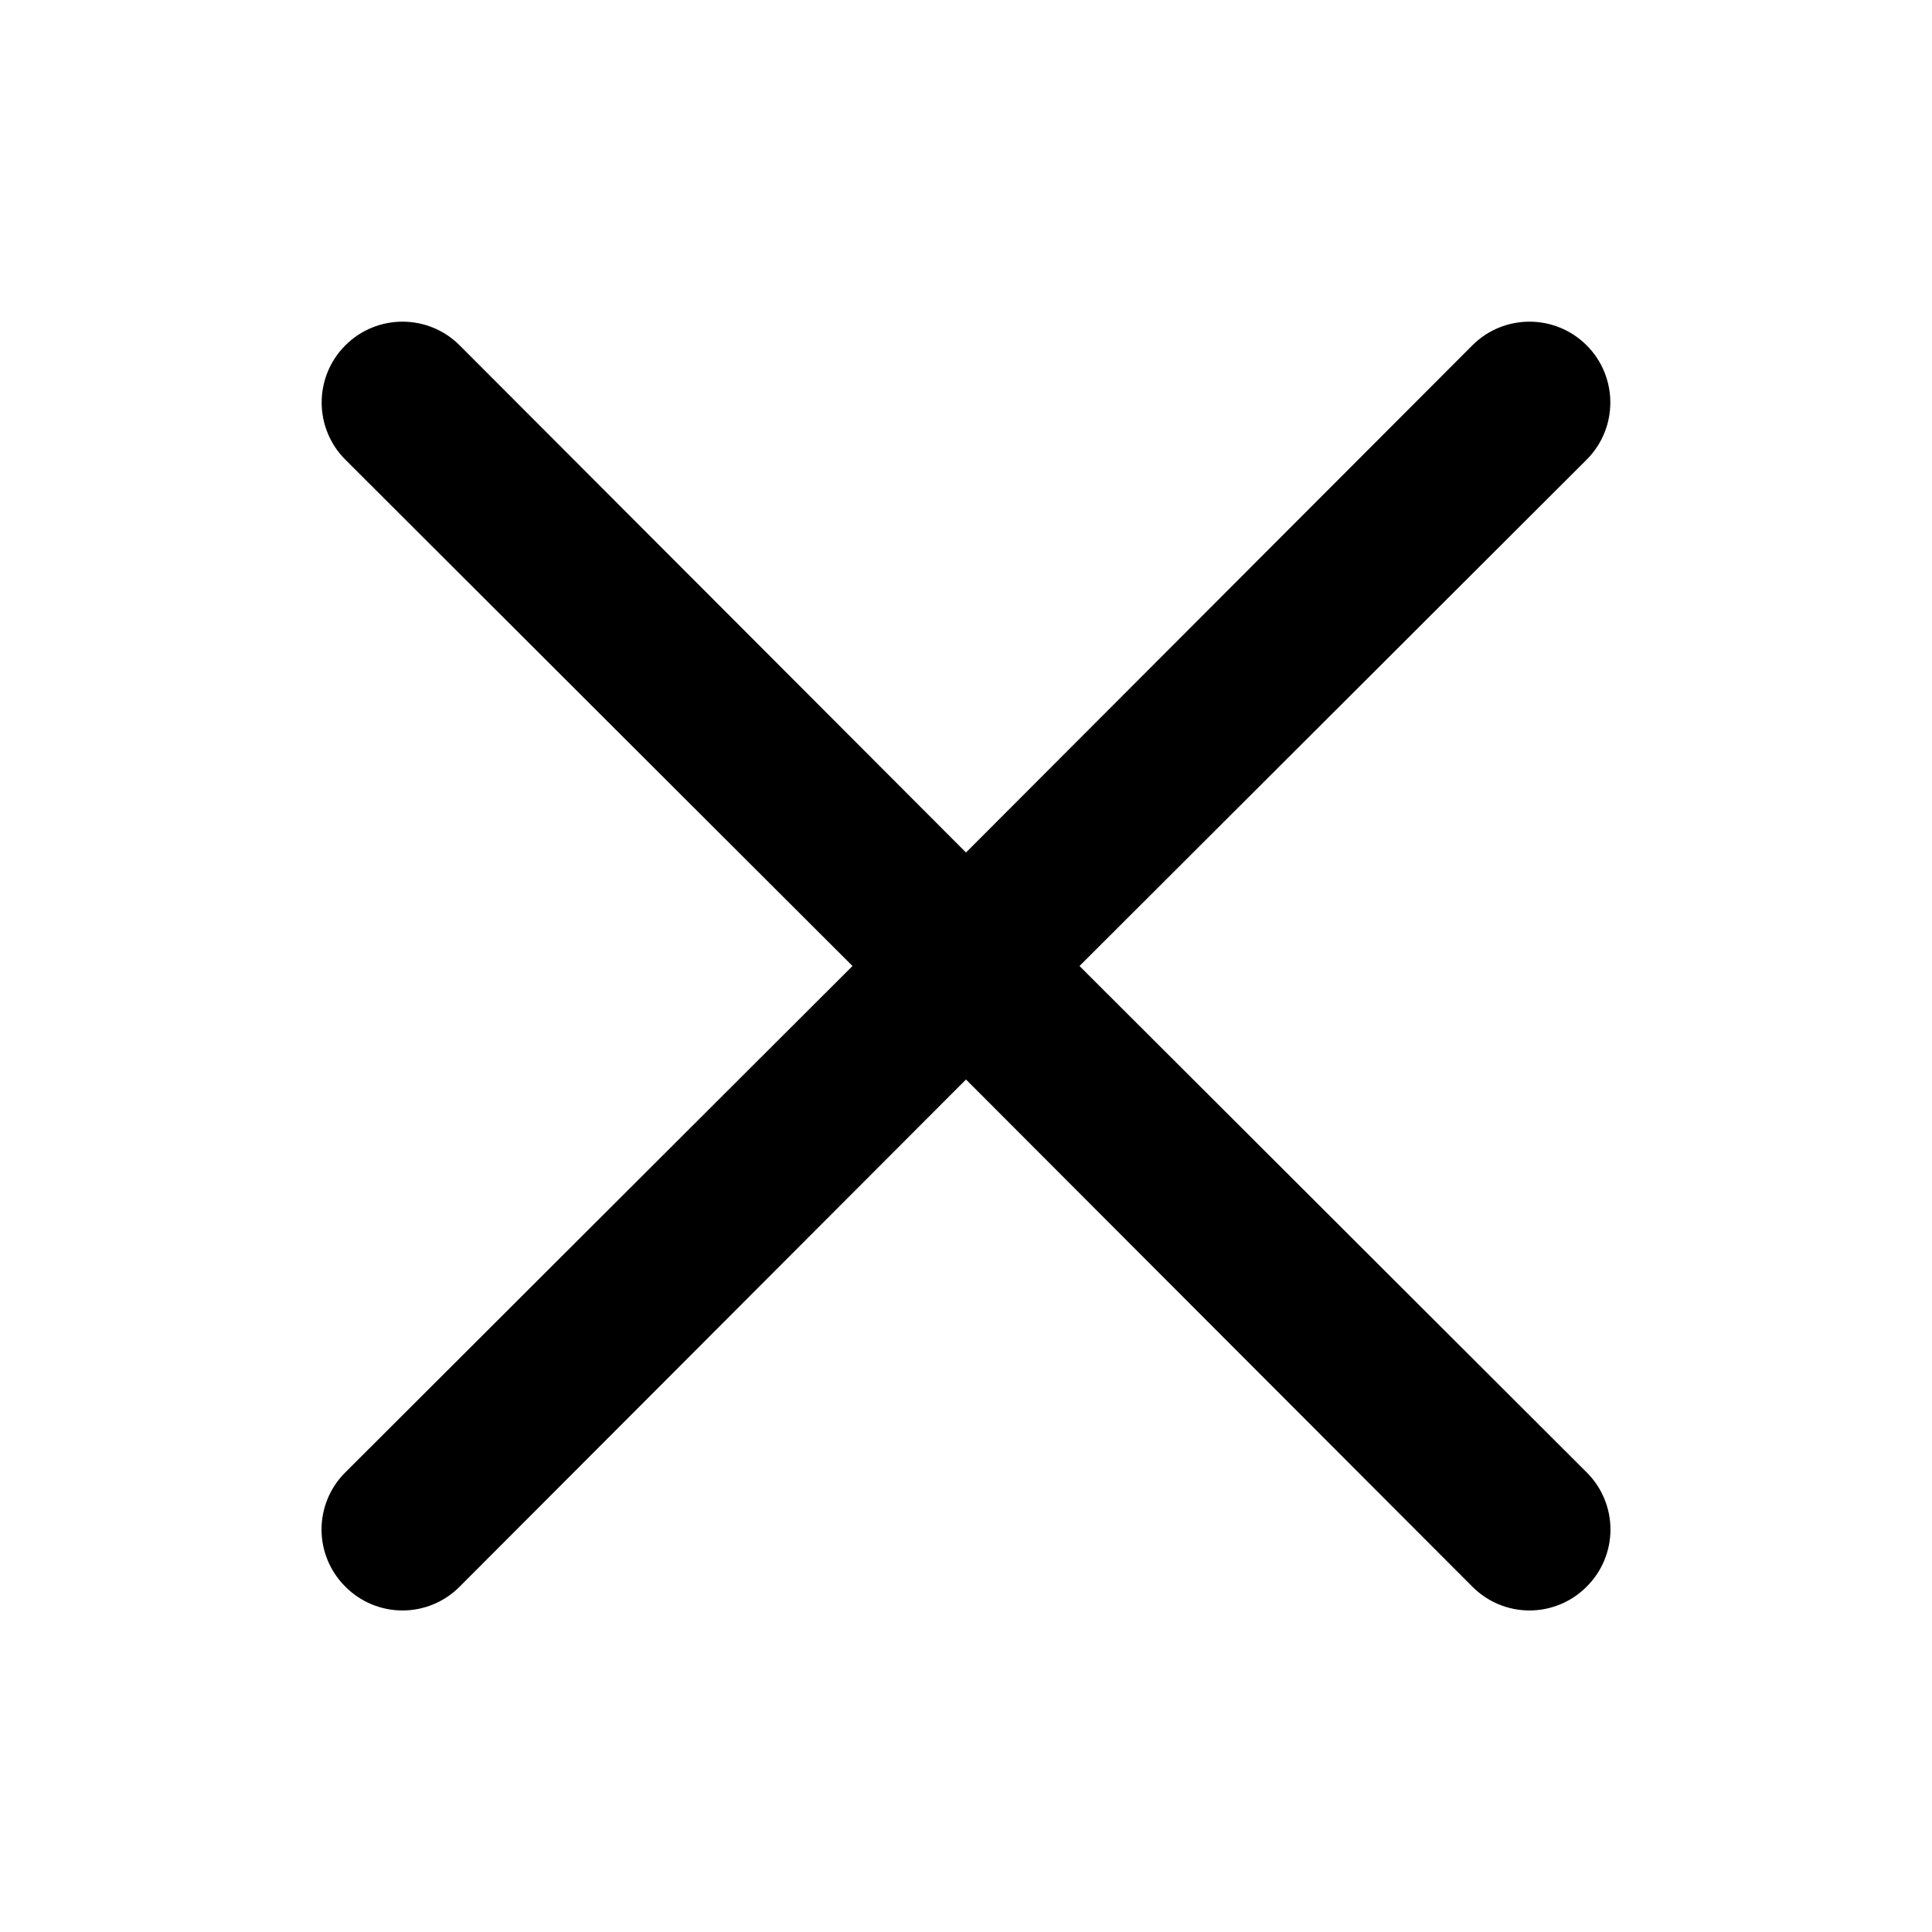
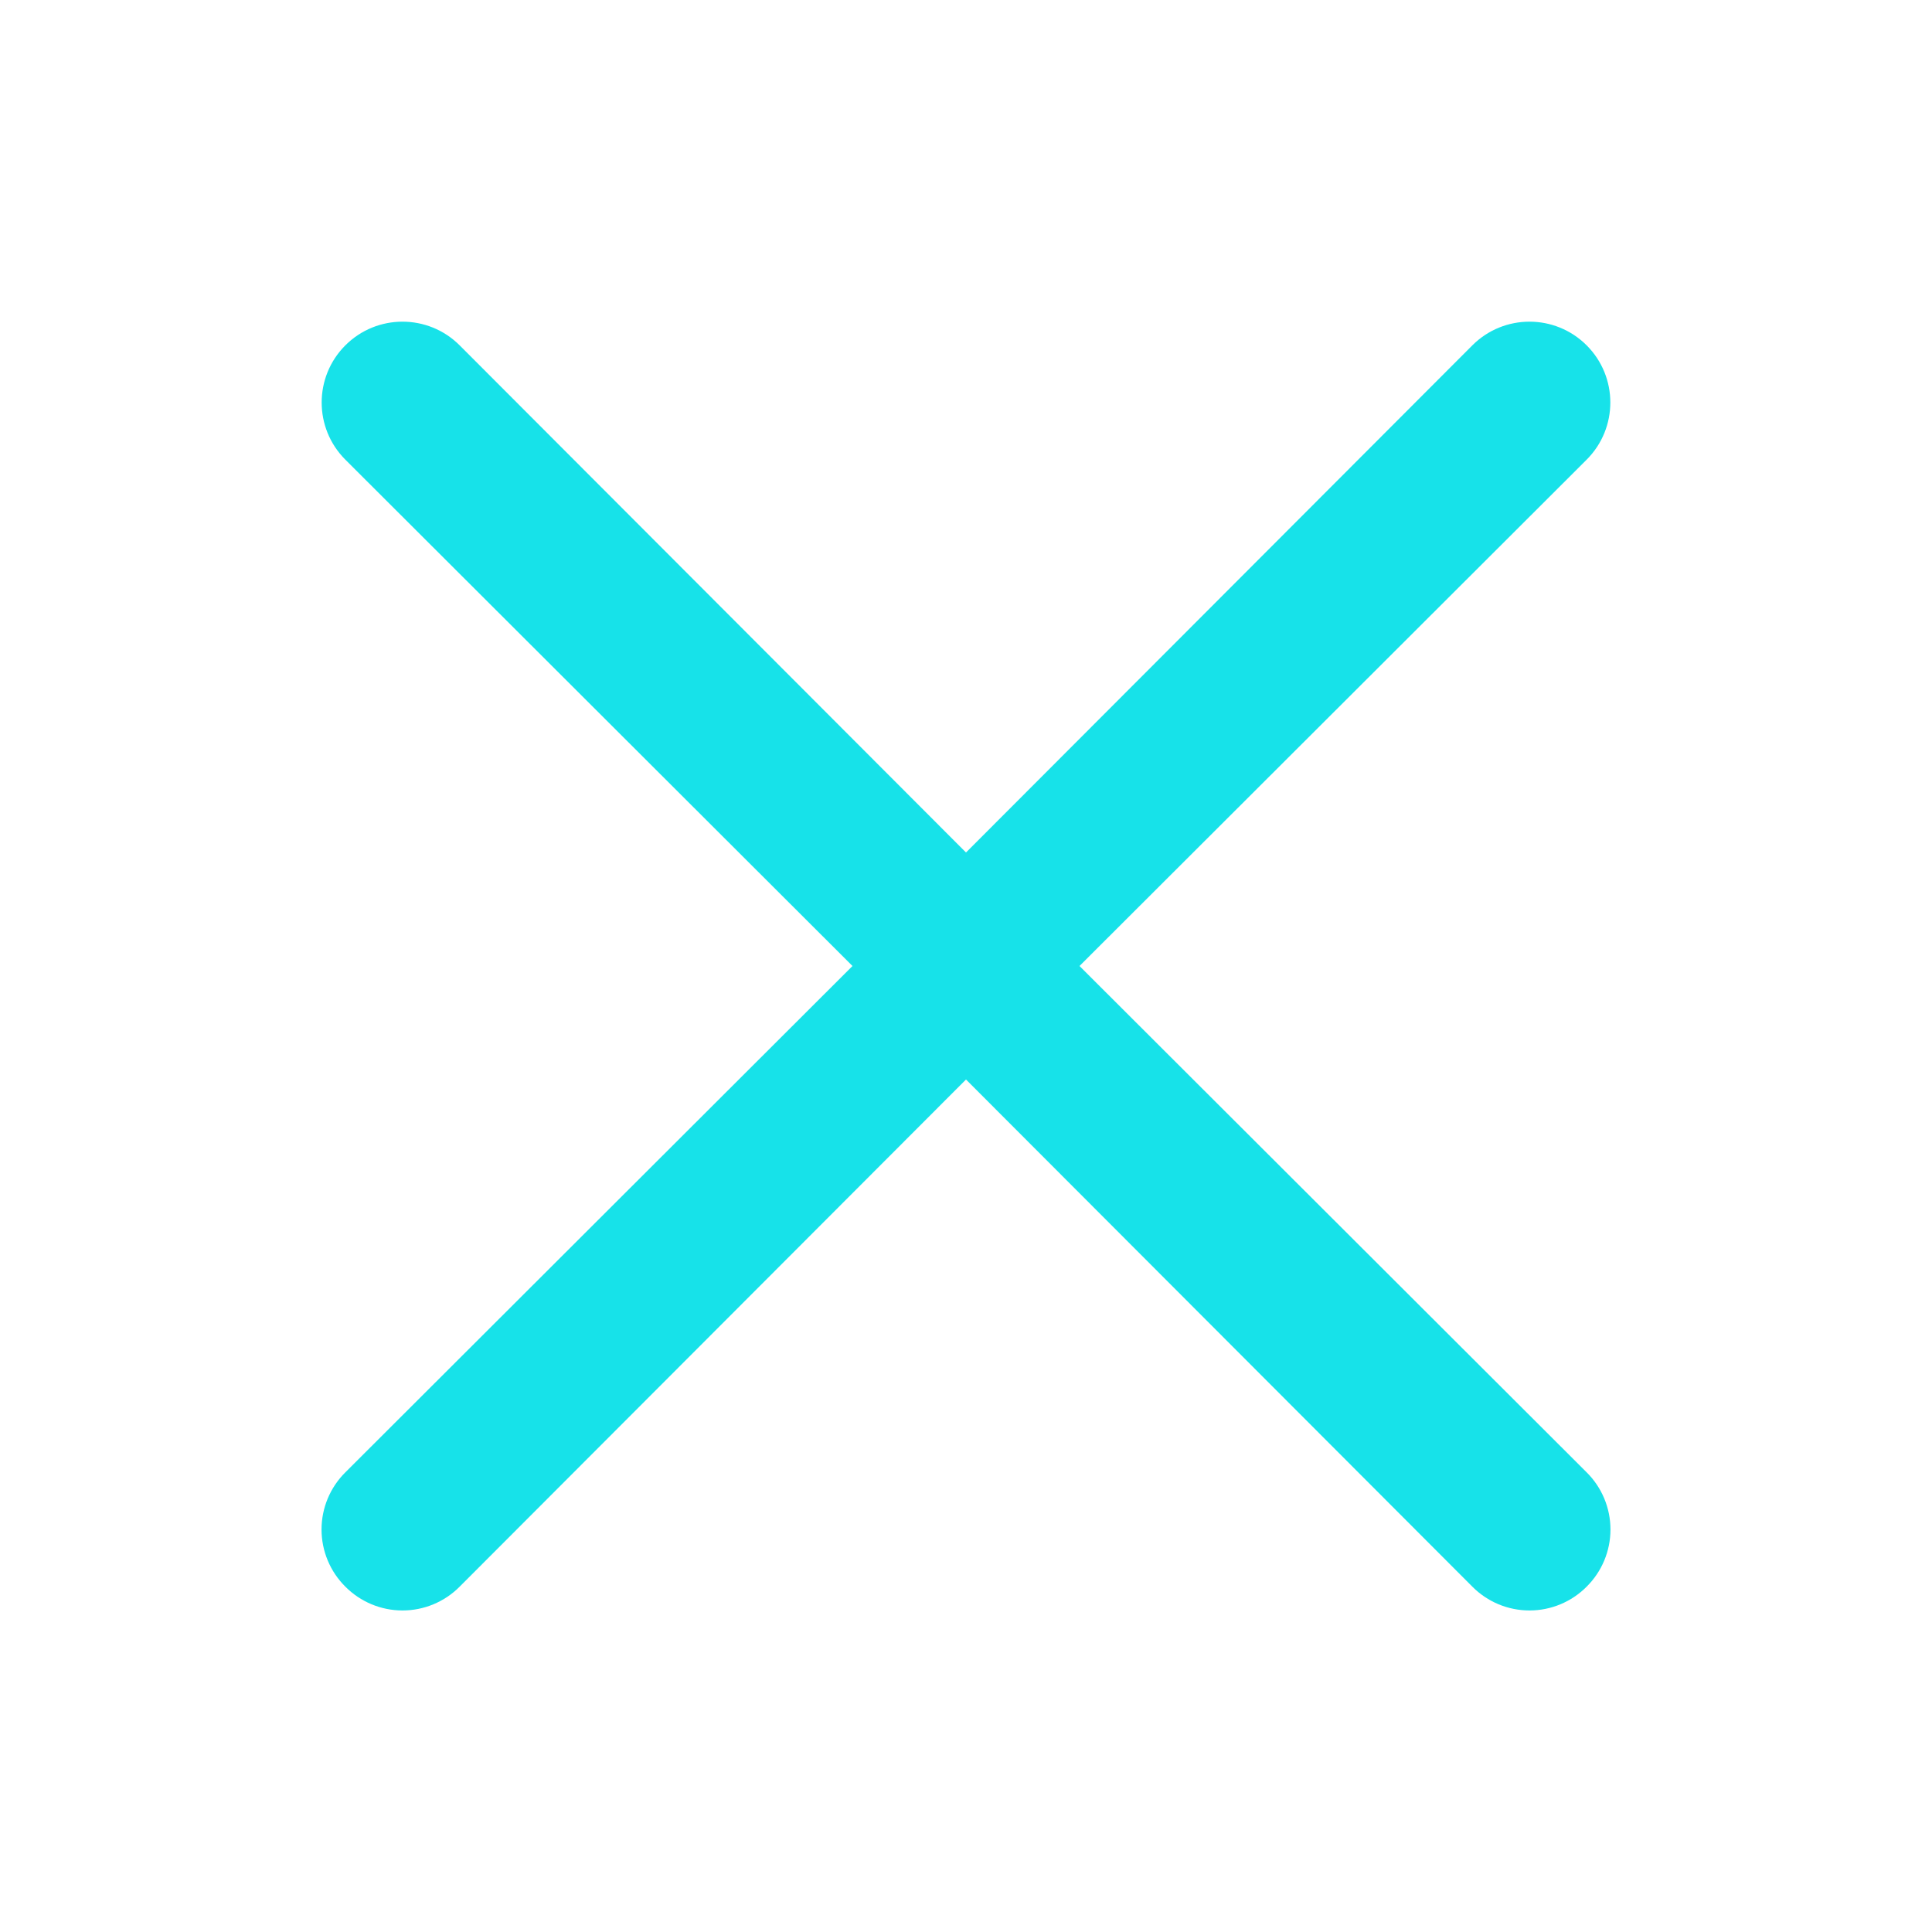
<svg xmlns="http://www.w3.org/2000/svg" fill="#000000" width="800px" height="800px" viewBox="0 0 24 24" id="cross" data-name="Flat Color" class="icon flat-color">
-   <path id="primary" d="M13.41,12l6.3-6.29a1,1,0,1,0-1.42-1.42L12,10.59,5.71,4.29A1,1,0,0,0,4.29,5.71L10.59,12l-6.3,6.29a1,1,0,0,0,0,1.42,1,1,0,0,0,1.42,0L12,13.41l6.29,6.3a1,1,0,0,0,1.42,0,1,1,0,0,0,0-1.42Z" style="fill: rgb(0, 0, 0);" />
+   <g id="SVGRepo_bgCarrier" stroke-width="0" />
+   <g id="SVGRepo_tracerCarrier" stroke-linecap="round" stroke-linejoin="round" />
+   <g id="SVGRepo_iconCarrier">
+     <path id="primary" d="M13.41,12l6.3-6.29a1,1,0,1,0-1.42-1.42L12,10.59,5.71,4.29A1,1,0,0,0,4.29,5.71L10.59,12l-6.3,6.29a1,1,0,0,0,0,1.42,1,1,0,0,0,1.42,0L12,13.41l6.29,6.3a1,1,0,0,0,1.42,0,1,1,0,0,0,0-1.42Z" style="fill: #17e2e9;" />
+   </g>
</svg>
